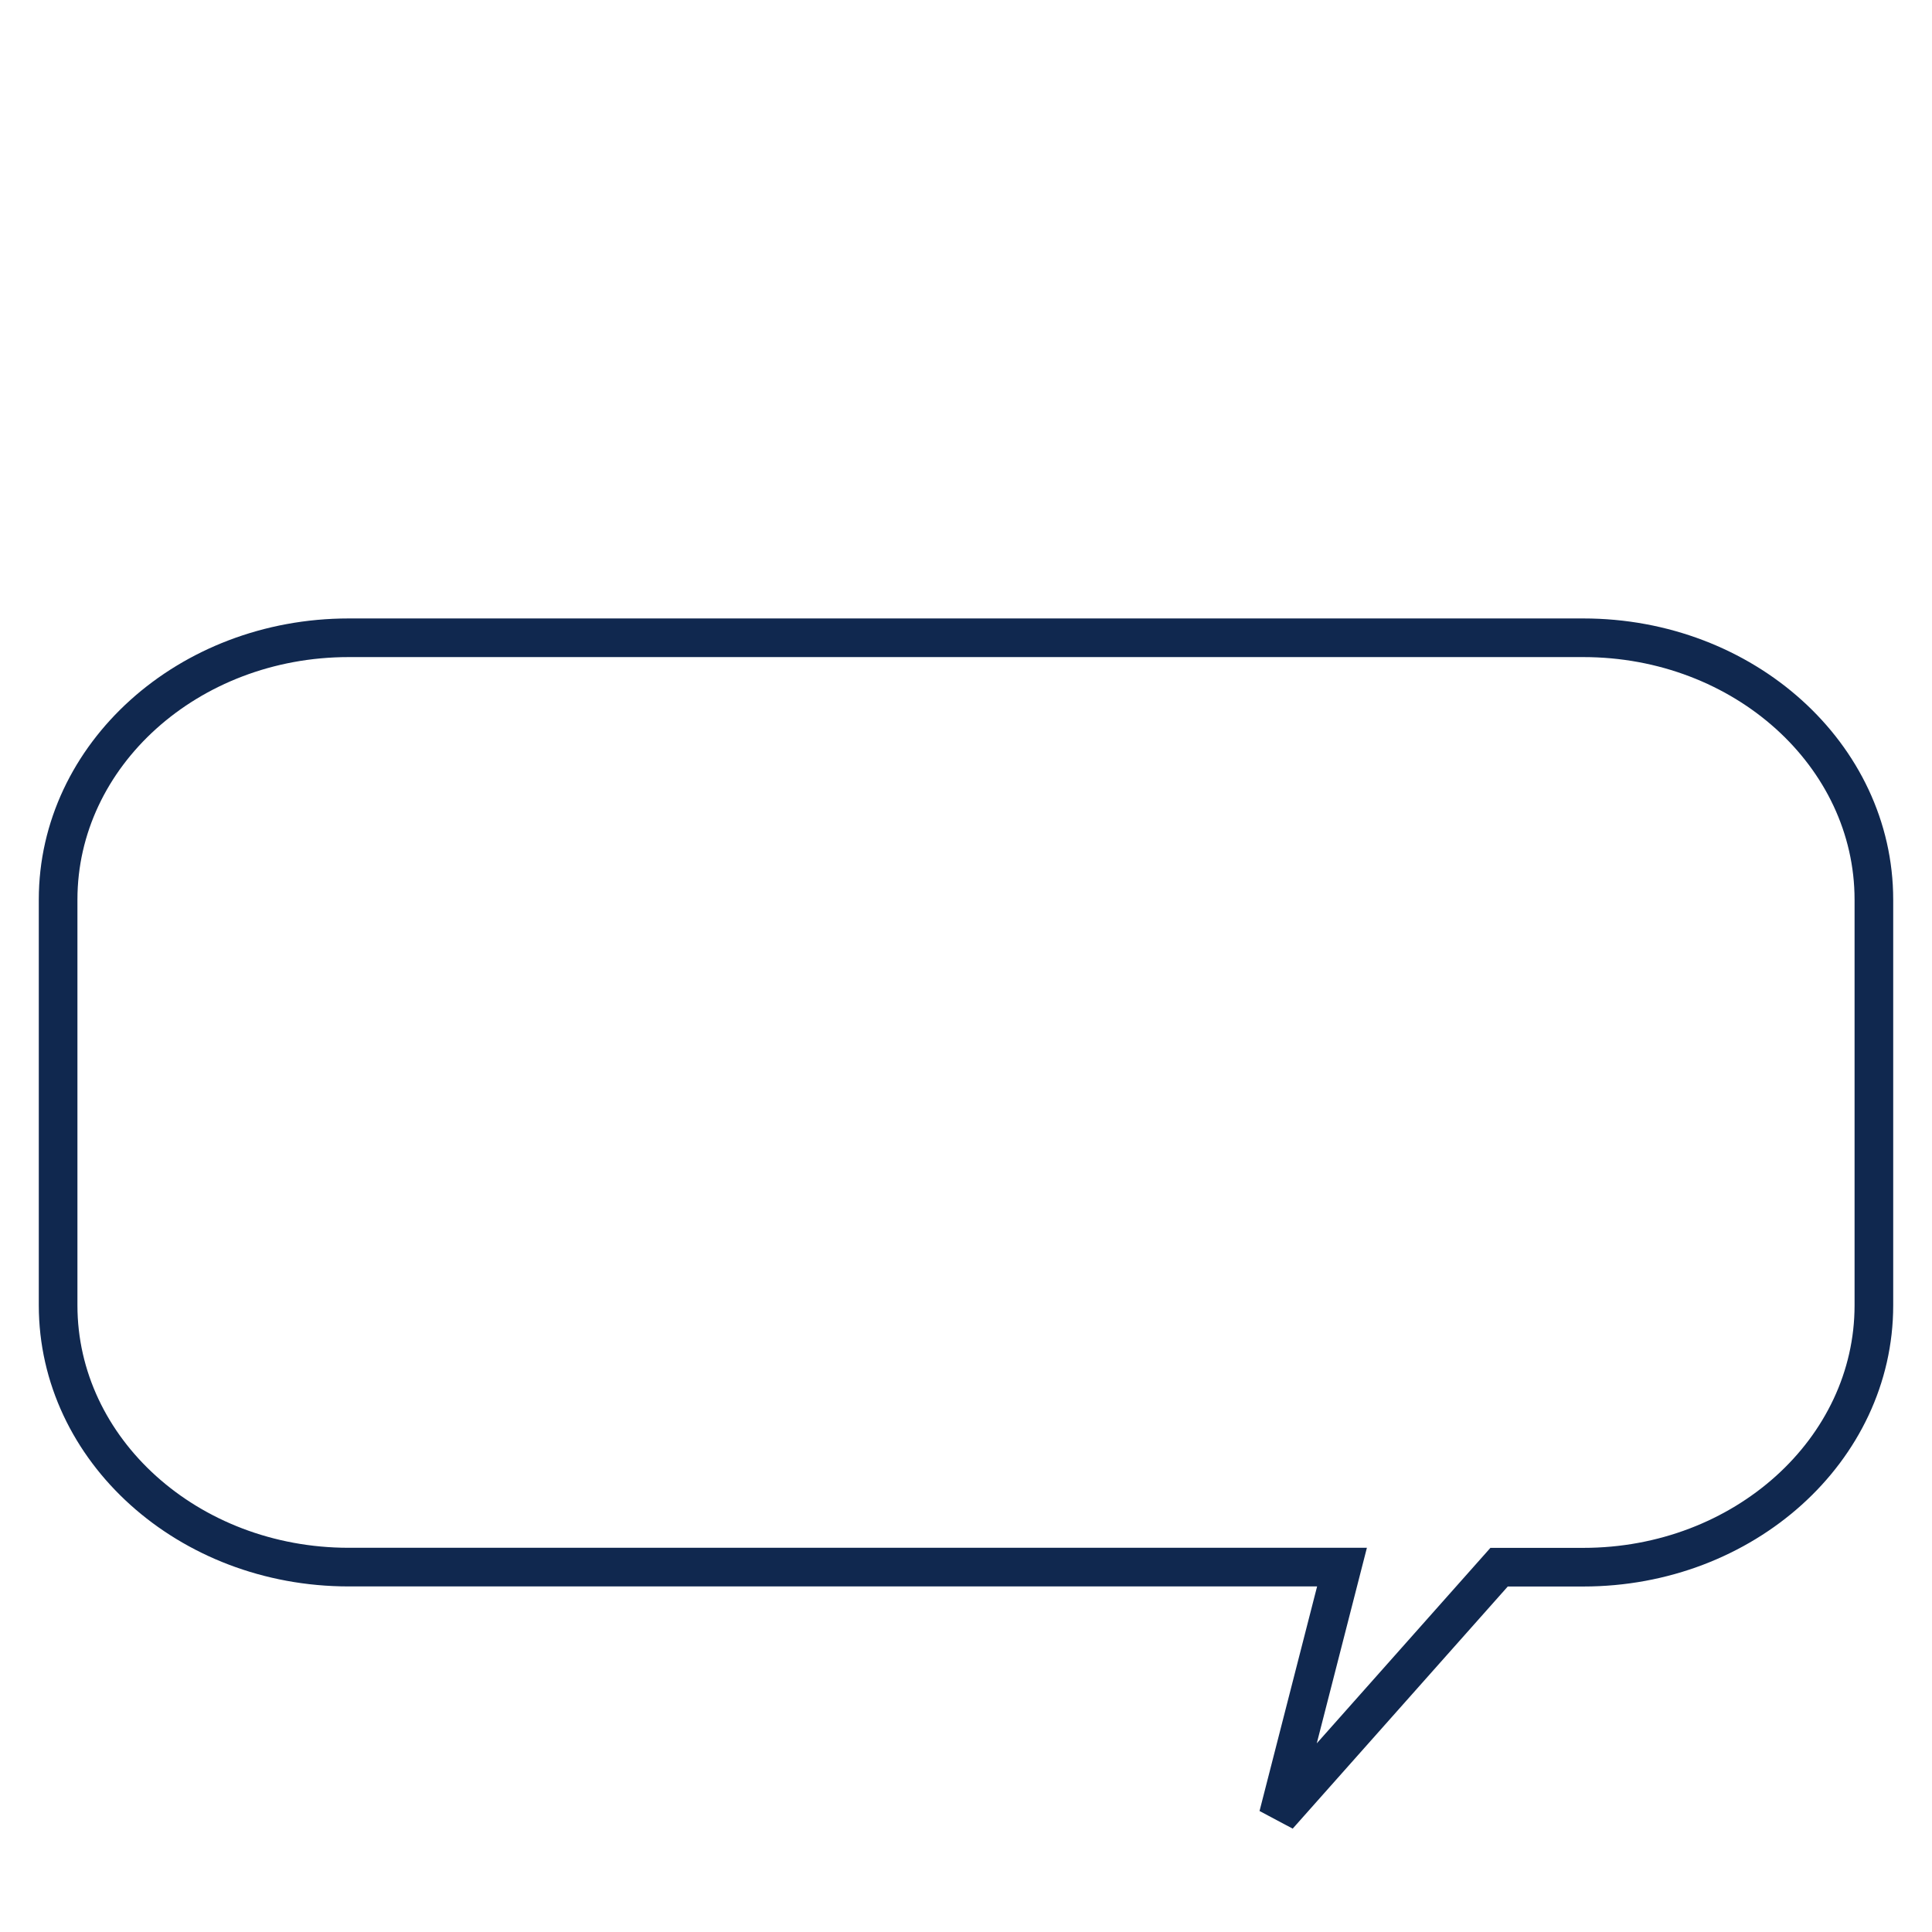
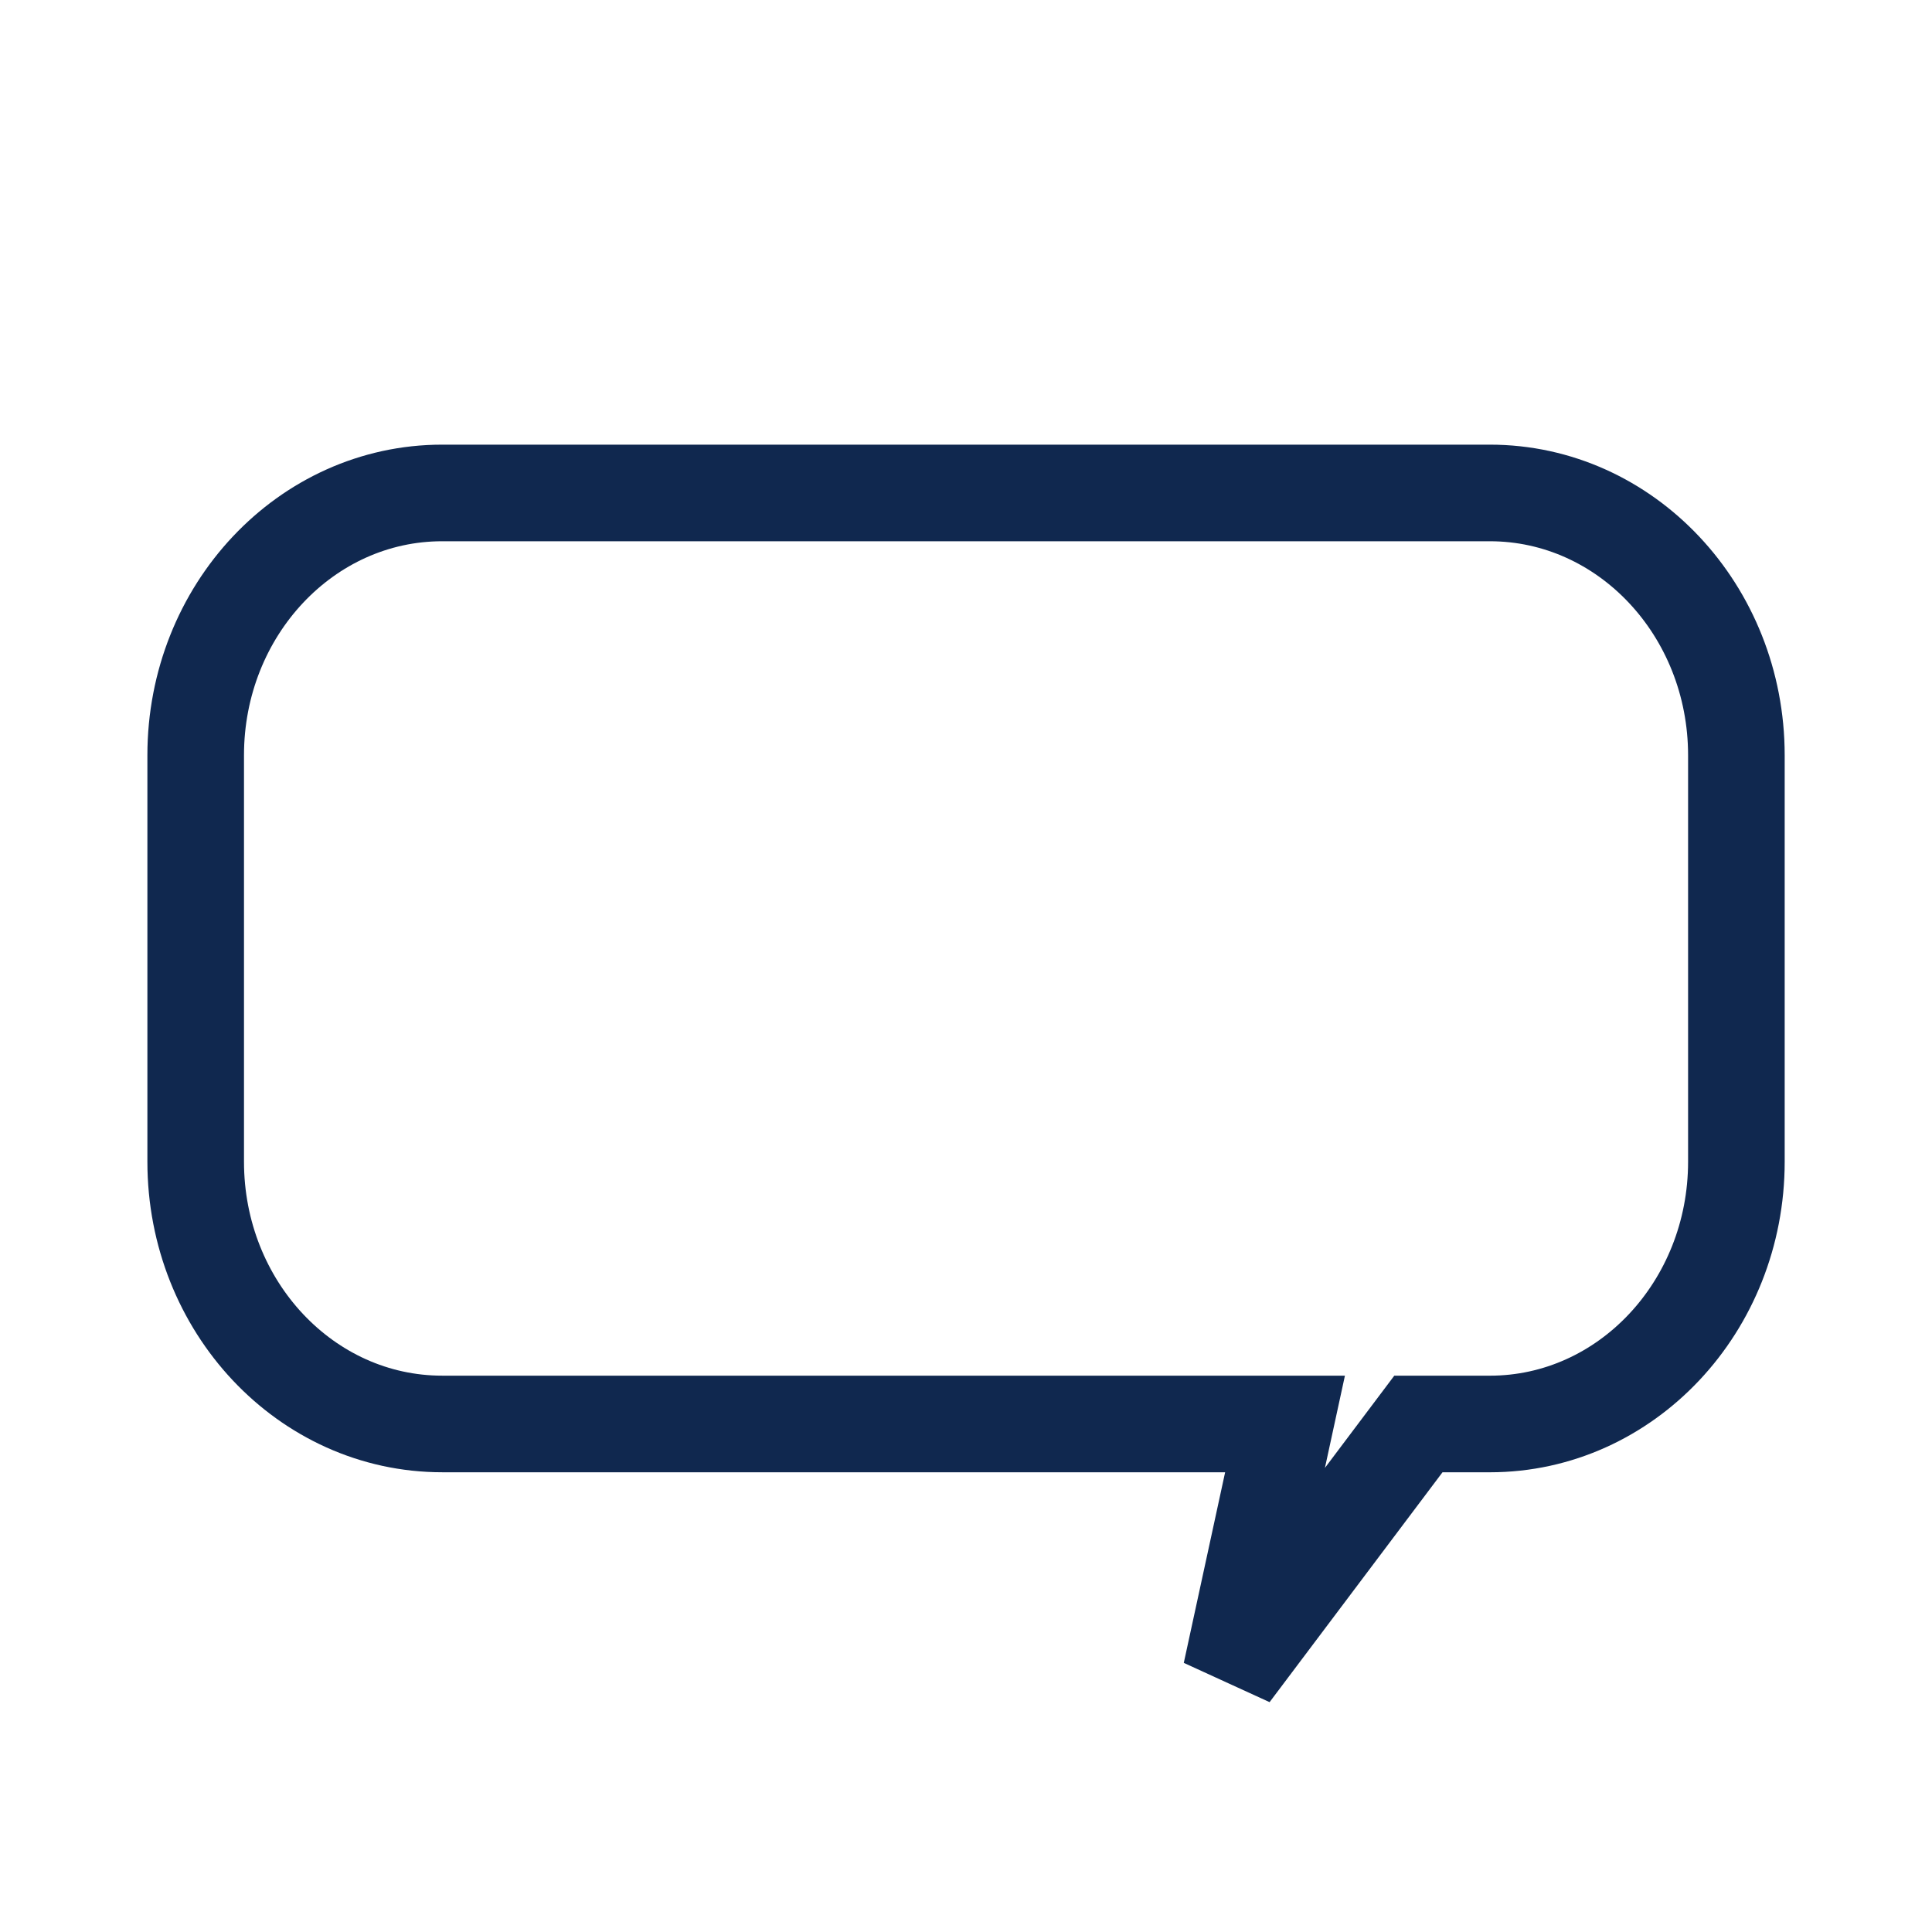
<svg xmlns="http://www.w3.org/2000/svg" width="100" height="100" viewBox="0 0 100 100">
  <defs>
    <style>
      .cls-1 {
        fill: none;
        stroke: #10284f;
-         stroke-width: 2px;
+         stroke-width: 5px;
        fill-rule: evenodd;
      }
    </style>
  </defs>
-   <path id="Talk_9_1" data-name="Talk 9 1" class="cls-1" d="M81.954,33.011H18.045c-8.3,0-15.037,6.067-15.037,13.551v21c0,7.484,6.732,13.551,15.037,13.551H69.462l-3.3,12.873L77.593,81.117h4.361c8.3,0,15.038-6.067,15.038-13.551v-21C96.991,39.078,90.259,33.011,81.954,33.011Z" />
+   <path id="Talk_9_1" data-name="Talk 9 1" class="cls-1" d="M77.112,25.515H22.887c-7.047,0-12.758,6.078-12.758,13.575V60.129c0,7.5,5.712,13.575,12.758,13.575H66.513L63.716,86.6l9.7-12.895h3.7c7.047,0,12.759-6.078,12.759-13.575V39.09C89.872,31.593,84.159,25.515,77.112,25.515Z" />
</svg>
